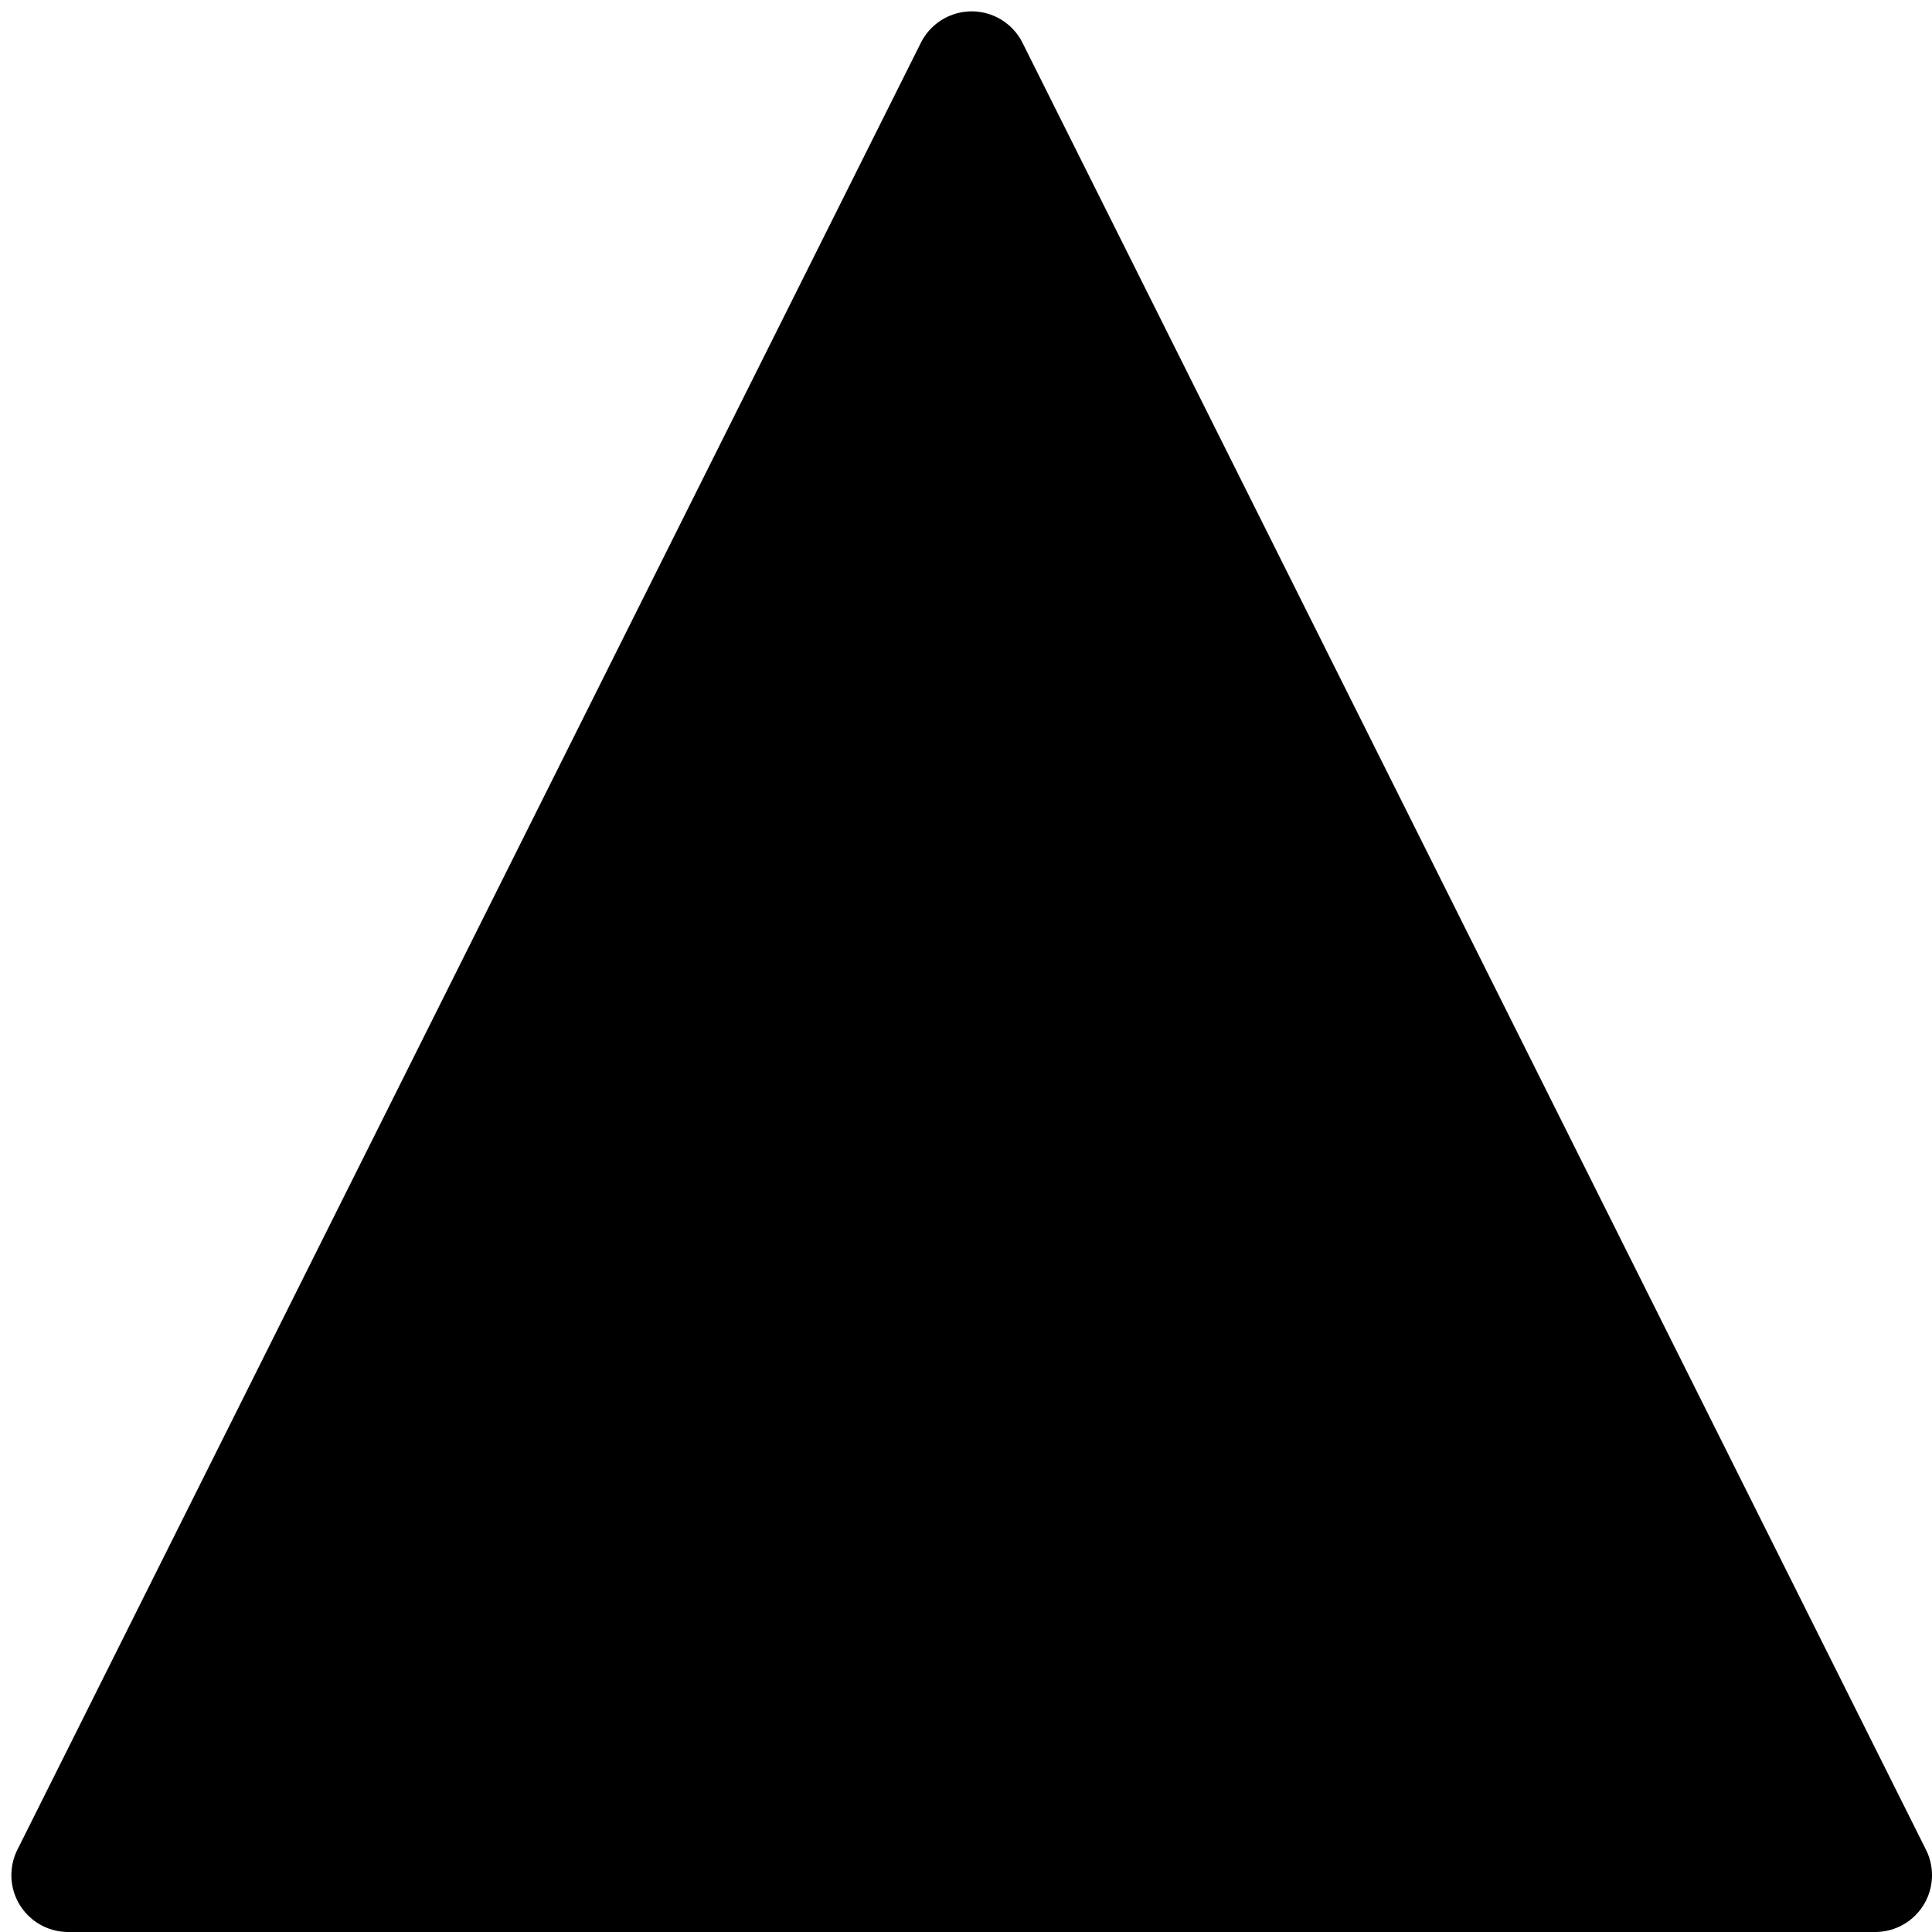
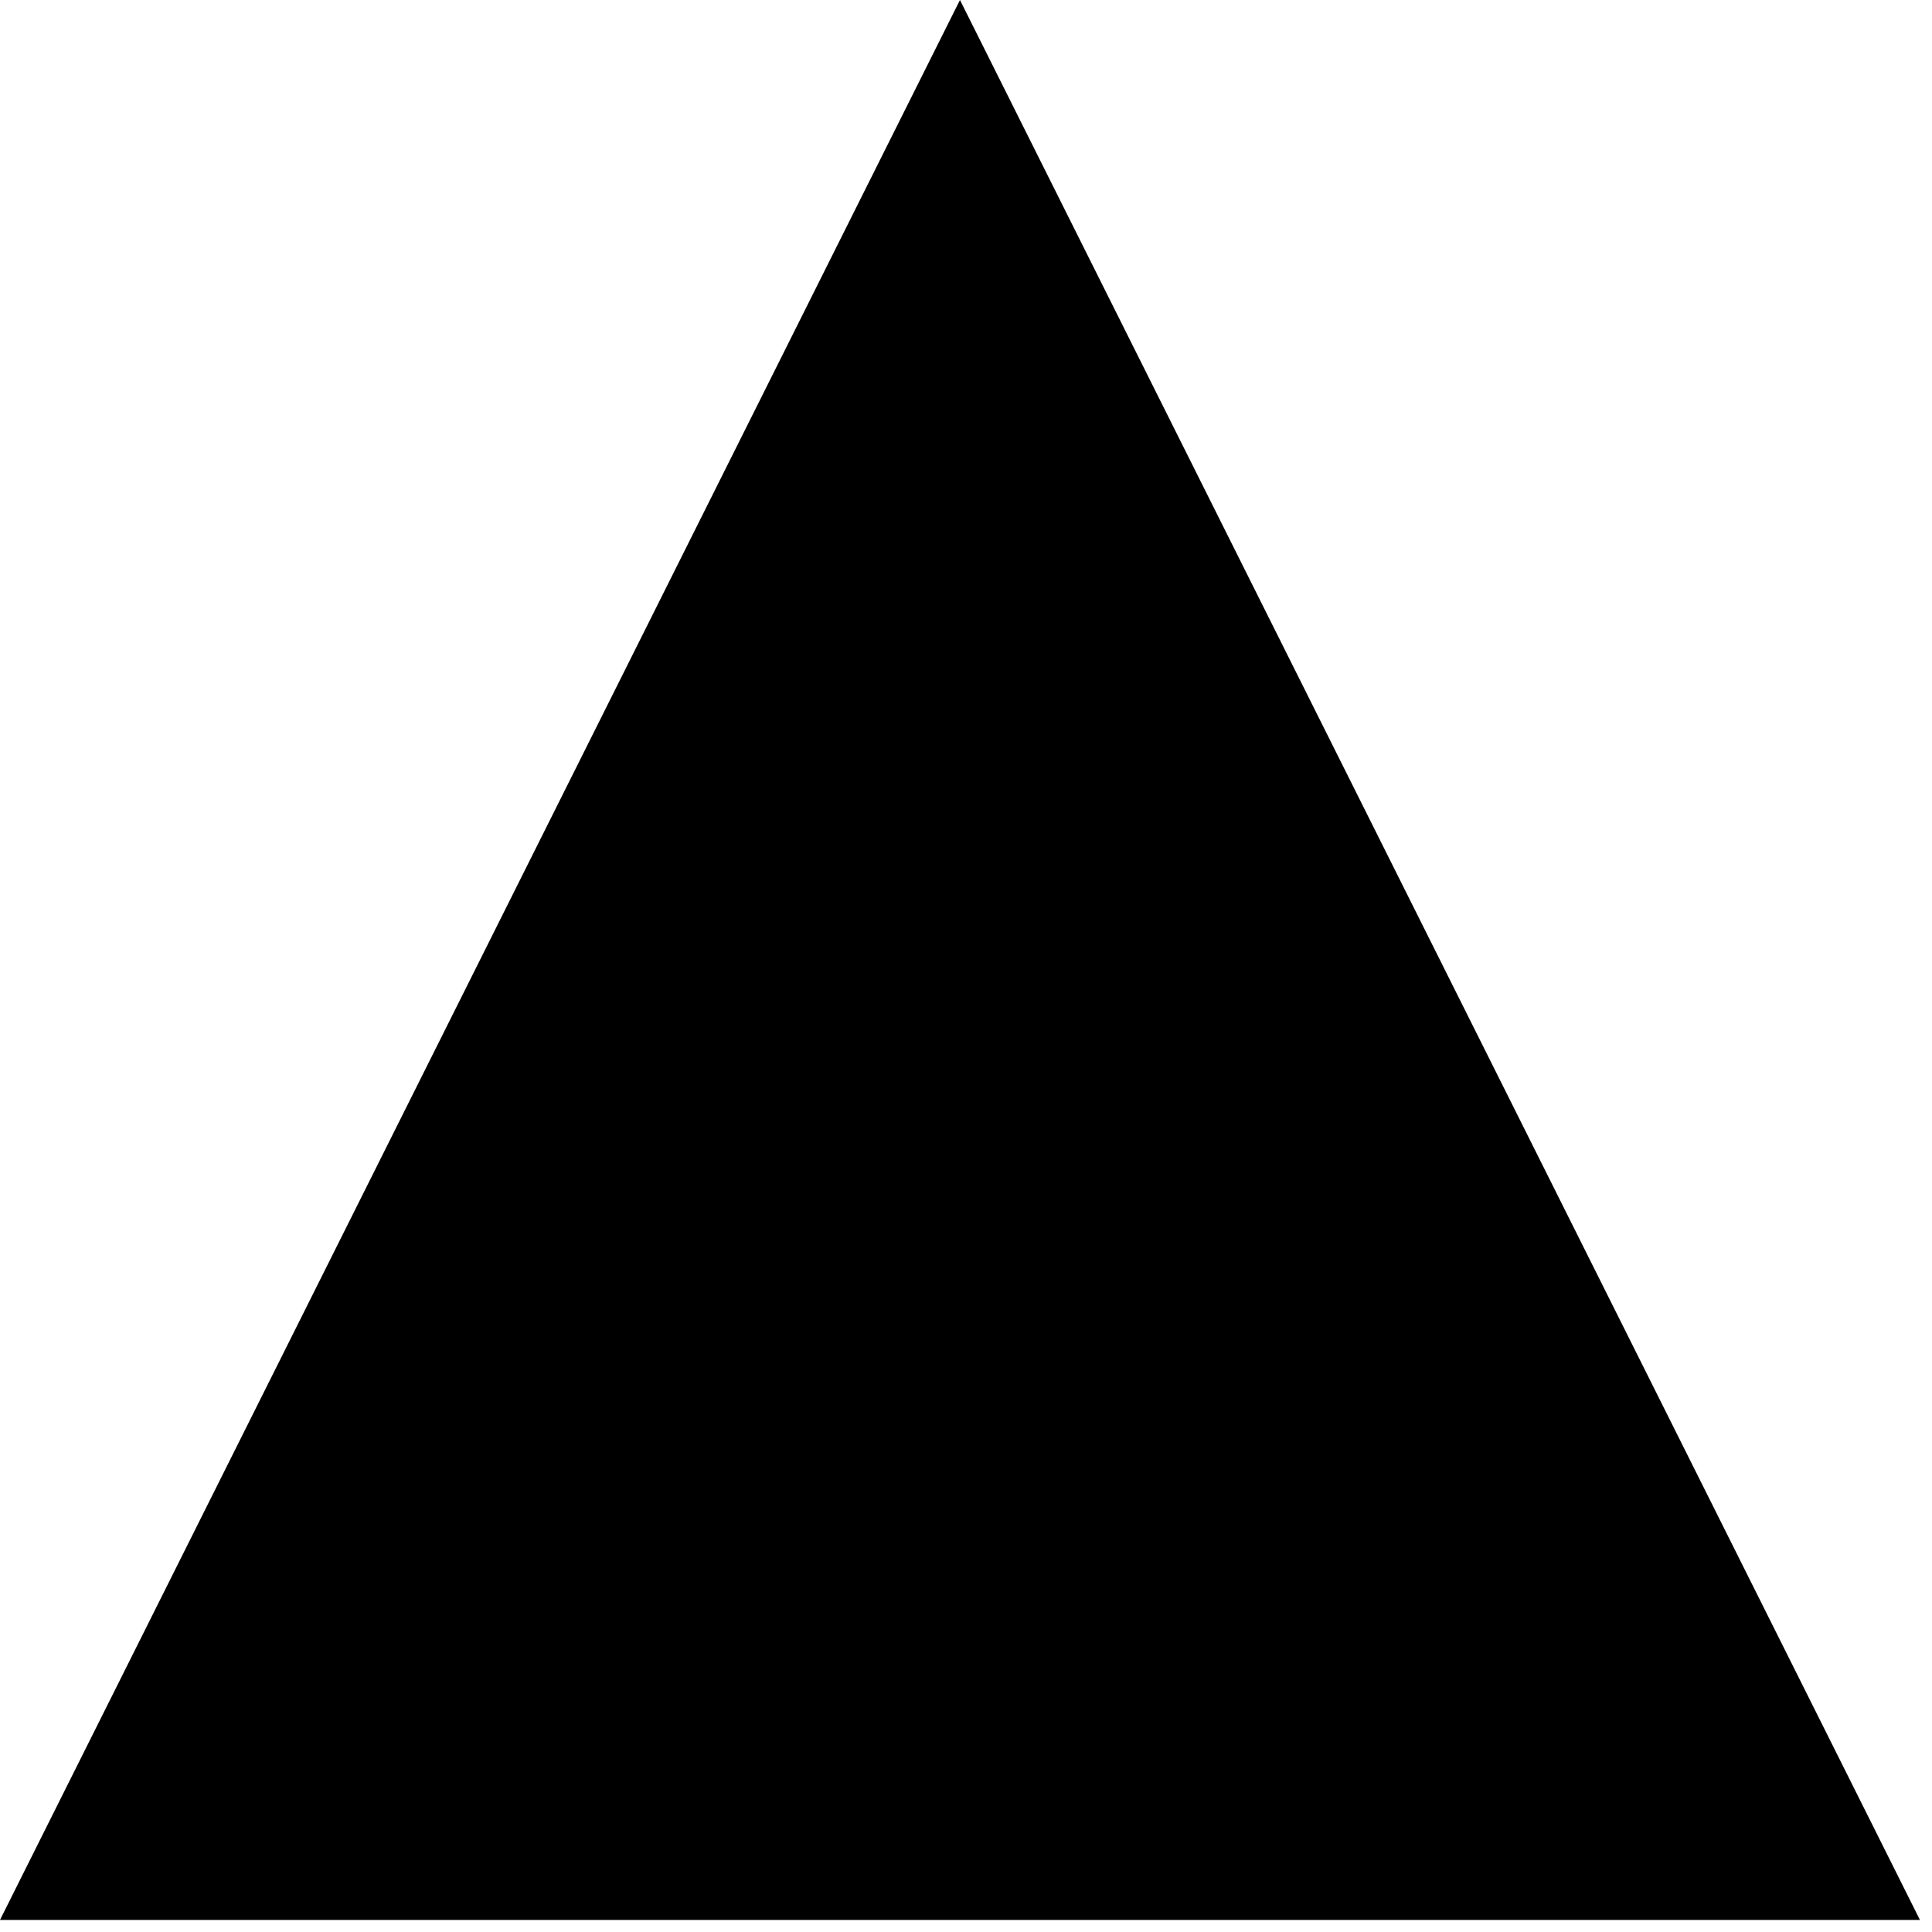
- <svg xmlns="http://www.w3.org/2000/svg" version="1.1" viewBox="811 359 85 85" width="85" height="85">
+ <svg xmlns="http://www.w3.org/2000/svg" version="1.1" viewBox="814 362 80 80" width="80" height="80">
  <defs />
  <g id="patterns_icon" stroke-opacity="1" stroke-dasharray="none" fill="none" stroke="none" fill-opacity="1">
-     <rect fill="white" x="811" y="359" width="85" height="85" />
+     <rect fill="white" x="814" y="362" width="80" height="80" />
    <g id="patterns_icon: Layer 1">
      <g id="Graphic_2">
        <path d="M 814 441.5 L 853.75 362 L 893.5 441.5 Z" fill="black" />
-         <path d="M 814 441.5 L 853.75 362 L 893.5 441.5 Z" stroke="black" stroke-linecap="round" stroke-linejoin="round" stroke-width="5" />
      </g>
    </g>
  </g>
</svg>
